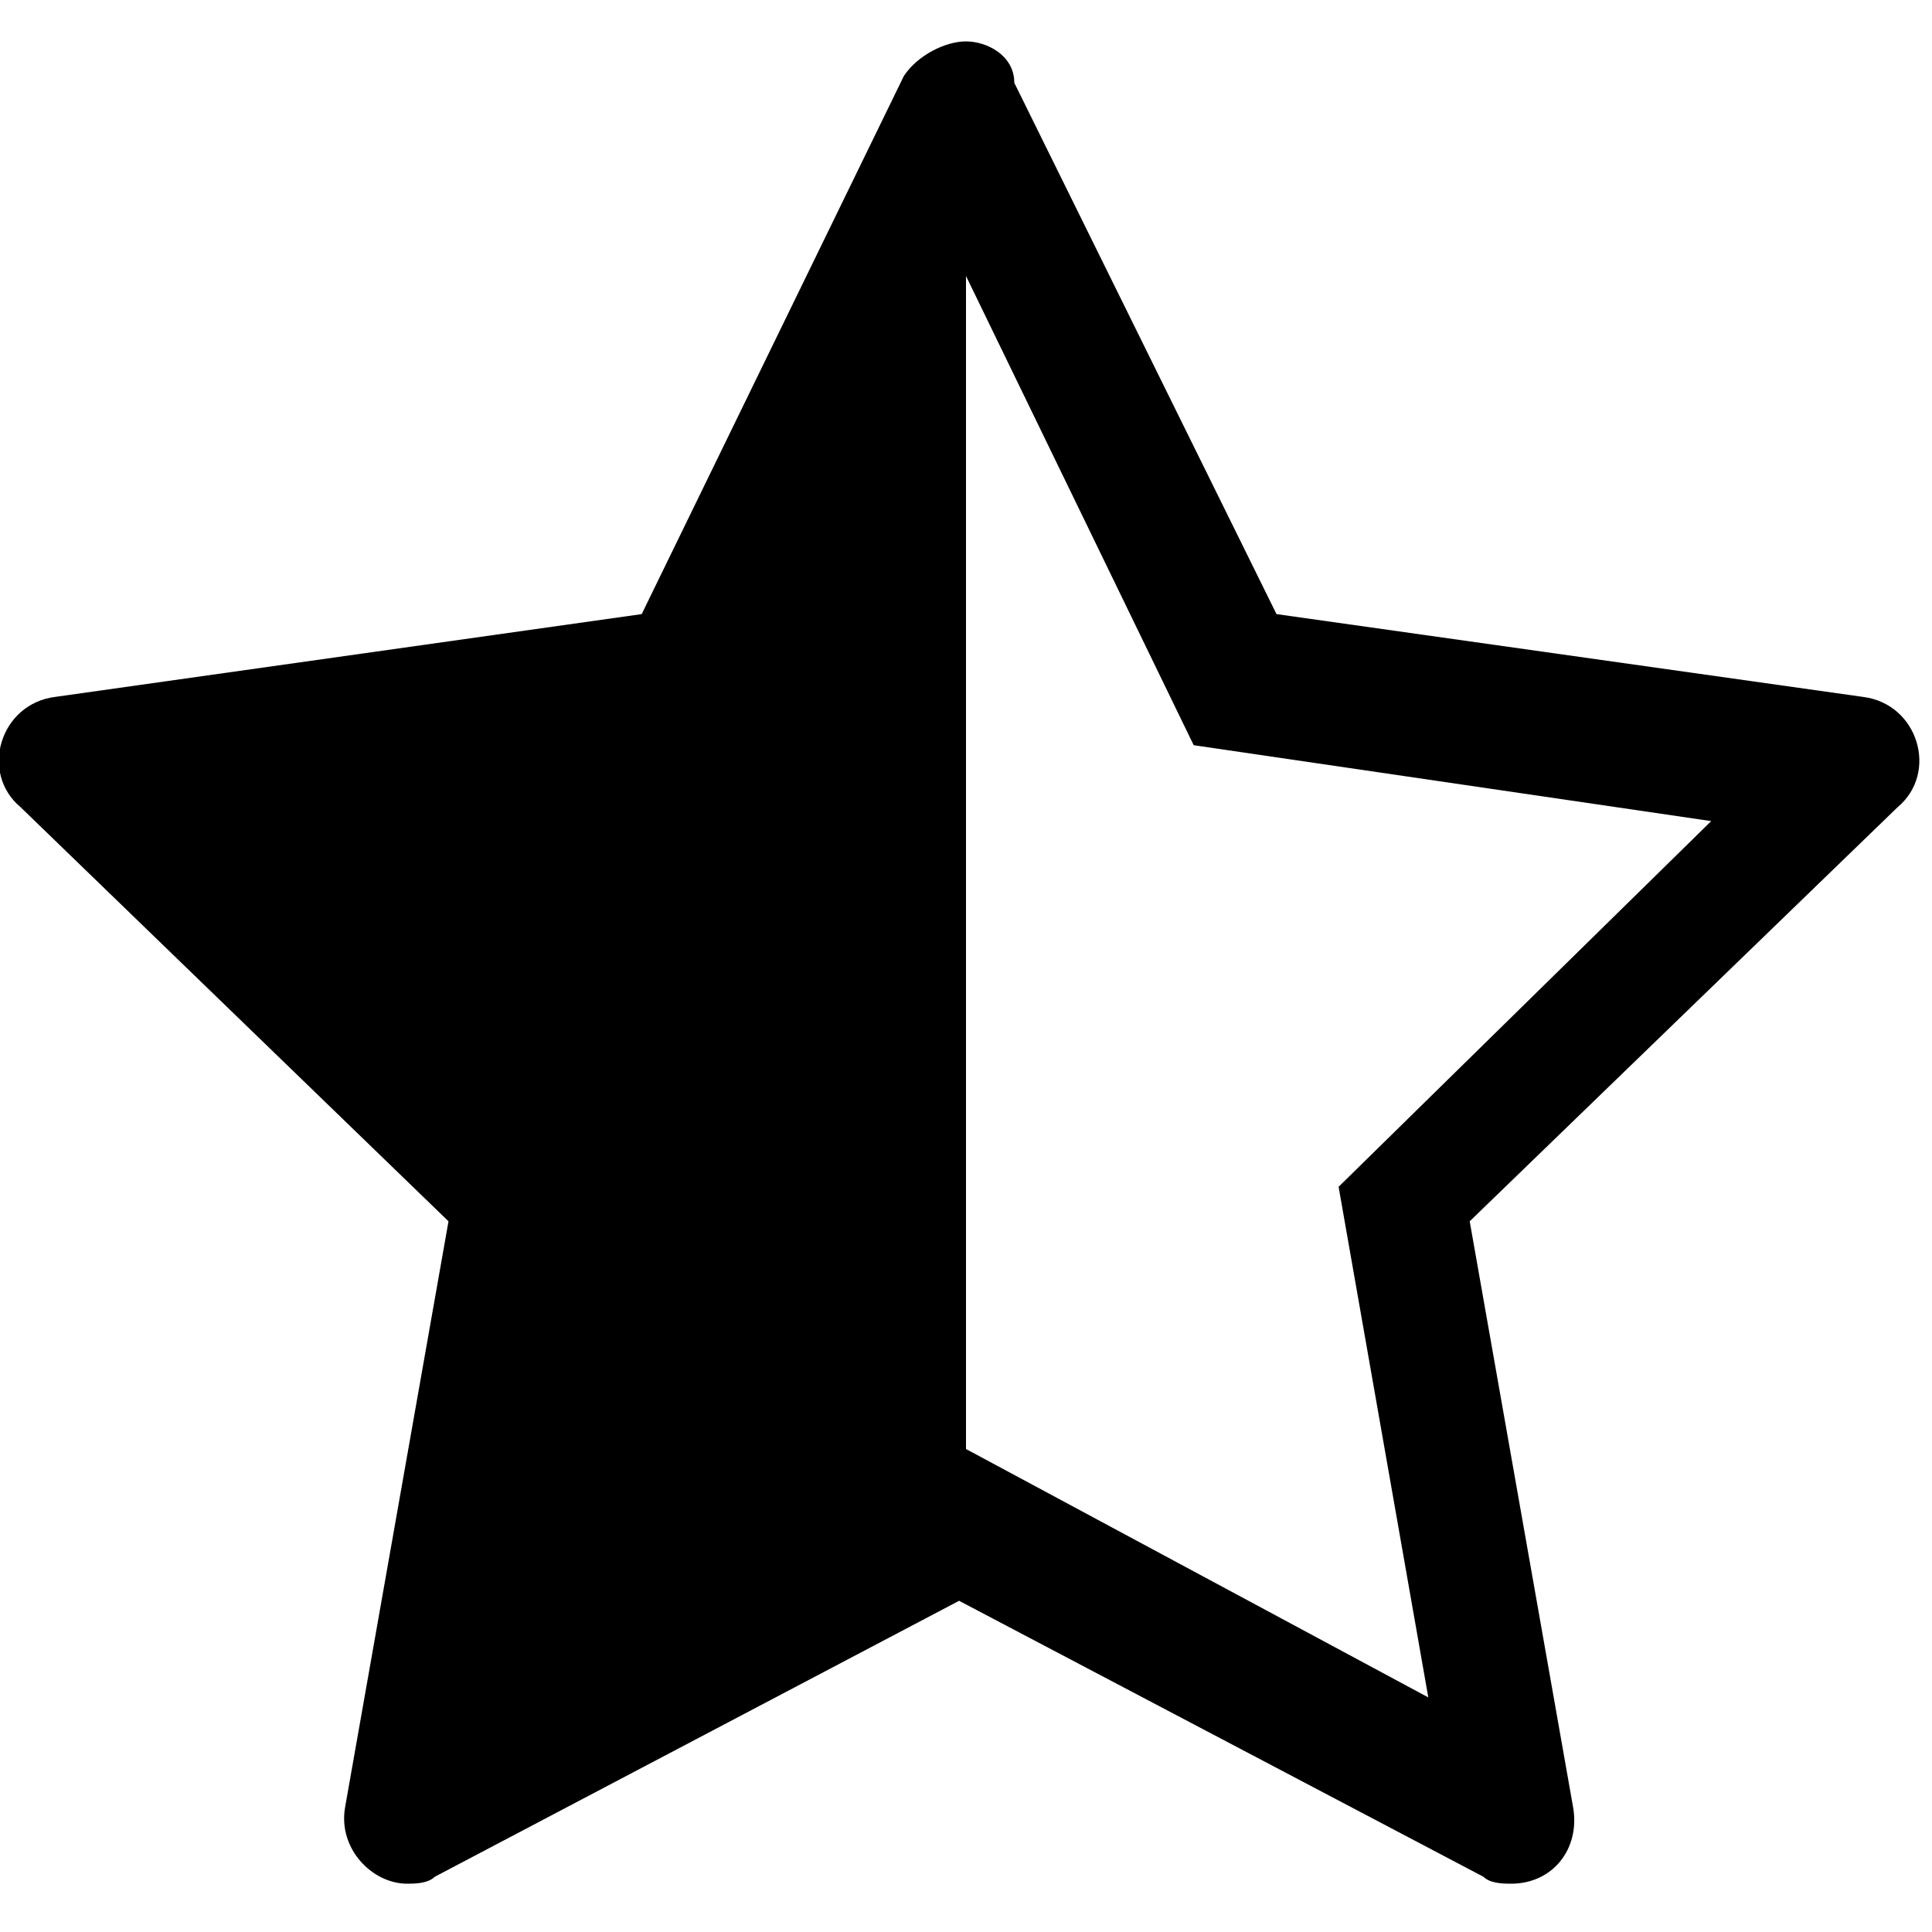
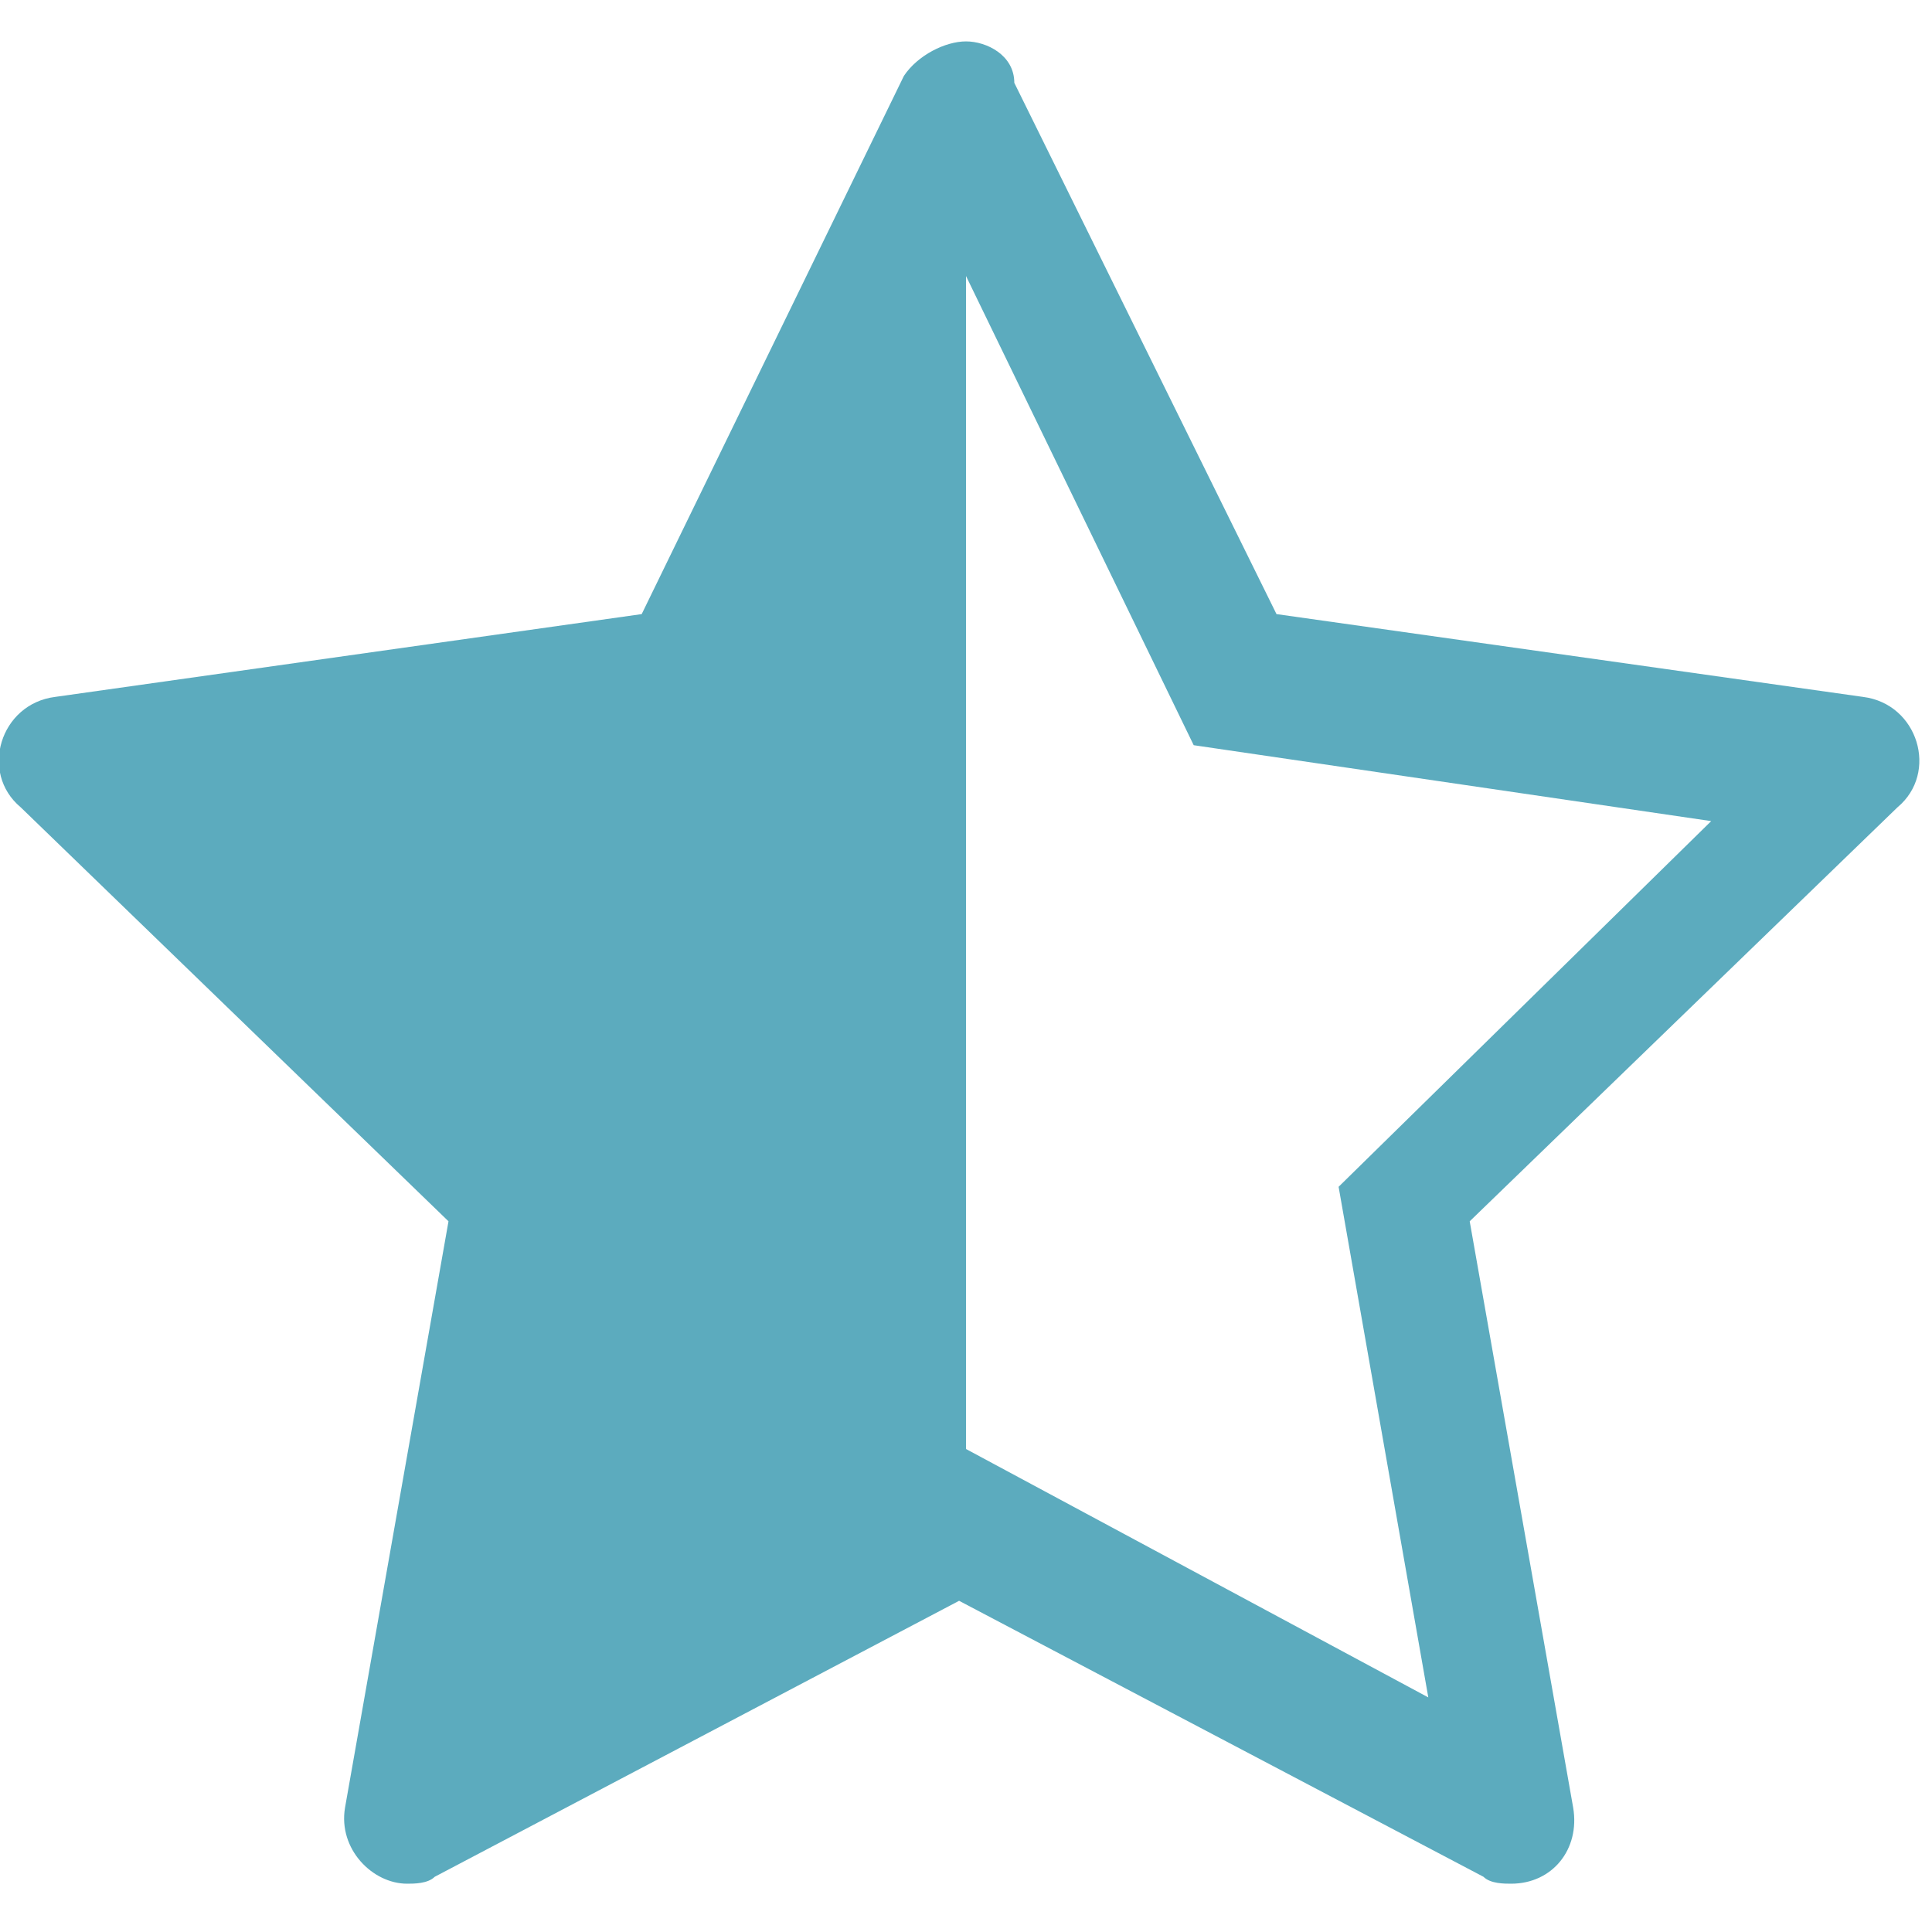
<svg xmlns="http://www.w3.org/2000/svg" version="1.1" id="Layer_1" x="0px" y="0px" viewBox="0 0 28 28" style="enable-background:new 0 0 28 28;" xml:space="preserve">
-   <path d="M14,4l3.3,6.8l7.5,1.1l-5.4,5.3l1.3,7.4L14,21L14,4 M14,0.6c-0.3,0-0.7,0.2-0.9,0.5L9.3,8.9l-8.5,1.2  c-0.8,0.1-1.1,1.1-0.5,1.6l6.2,6L5,26.2c-0.1,0.6,0.4,1.1,0.9,1.1c0.1,0,0.3,0,0.4-0.1l7.6-4l7.6,4c0.1,0.1,0.3,0.1,0.4,0.1  c0.6,0,1-0.5,0.9-1.1l-1.5-8.5l6.2-6c0.6-0.5,0.3-1.5-0.5-1.6l-8.5-1.2l-3.8-7.7C14.7,0.8,14.3,0.6,14,0.6L14,0.6z" />
+   <path fill="#5CABBE" d="M14,4l3.3,6.8l7.5,1.1l-5.4,5.3l1.3,7.4L14,21L14,4 M14,0.6c-0.3,0-0.7,0.2-0.9,0.5L9.3,8.9l-8.5,1.2  c-0.8,0.1-1.1,1.1-0.5,1.6l6.2,6L5,26.2c-0.1,0.6,0.4,1.1,0.9,1.1c0.1,0,0.3,0,0.4-0.1l7.6-4l7.6,4c0.1,0.1,0.3,0.1,0.4,0.1  c0.6,0,1-0.5,0.9-1.1l-1.5-8.5l6.2-6c0.6-0.5,0.3-1.5-0.5-1.6l-8.5-1.2l-3.8-7.7C14.7,0.8,14.3,0.6,14,0.6L14,0.6z" />
</svg>
